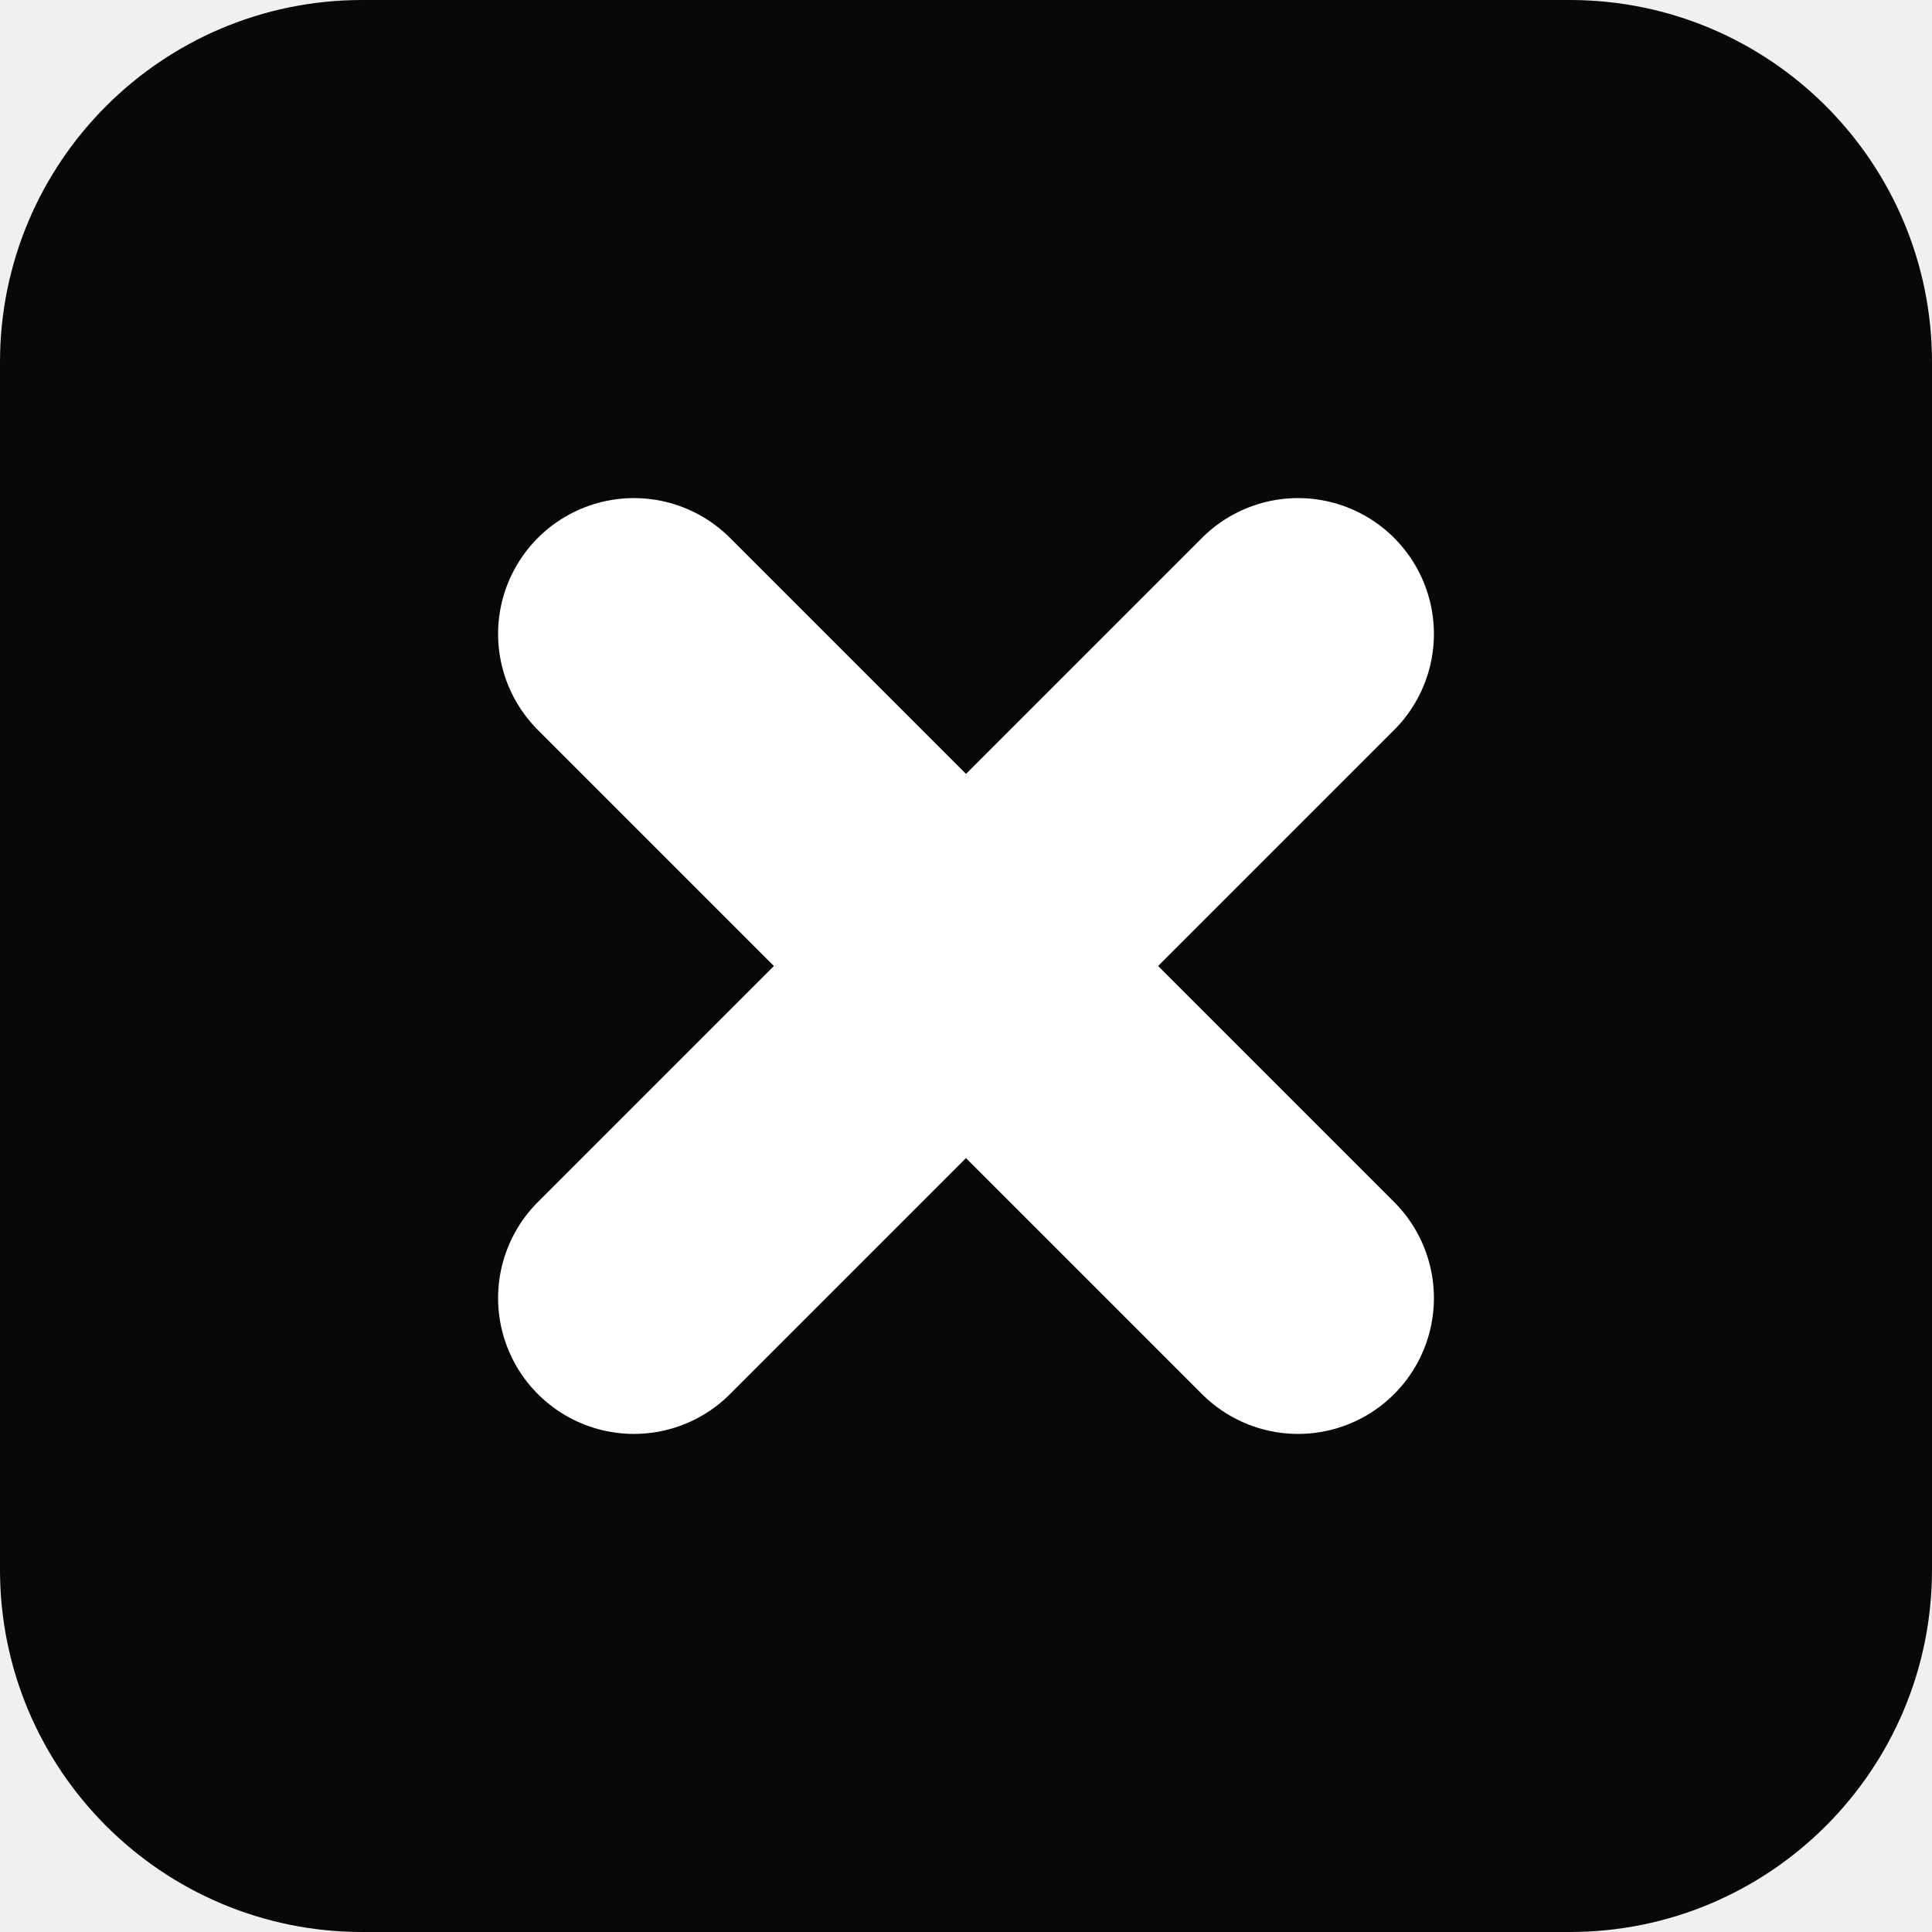
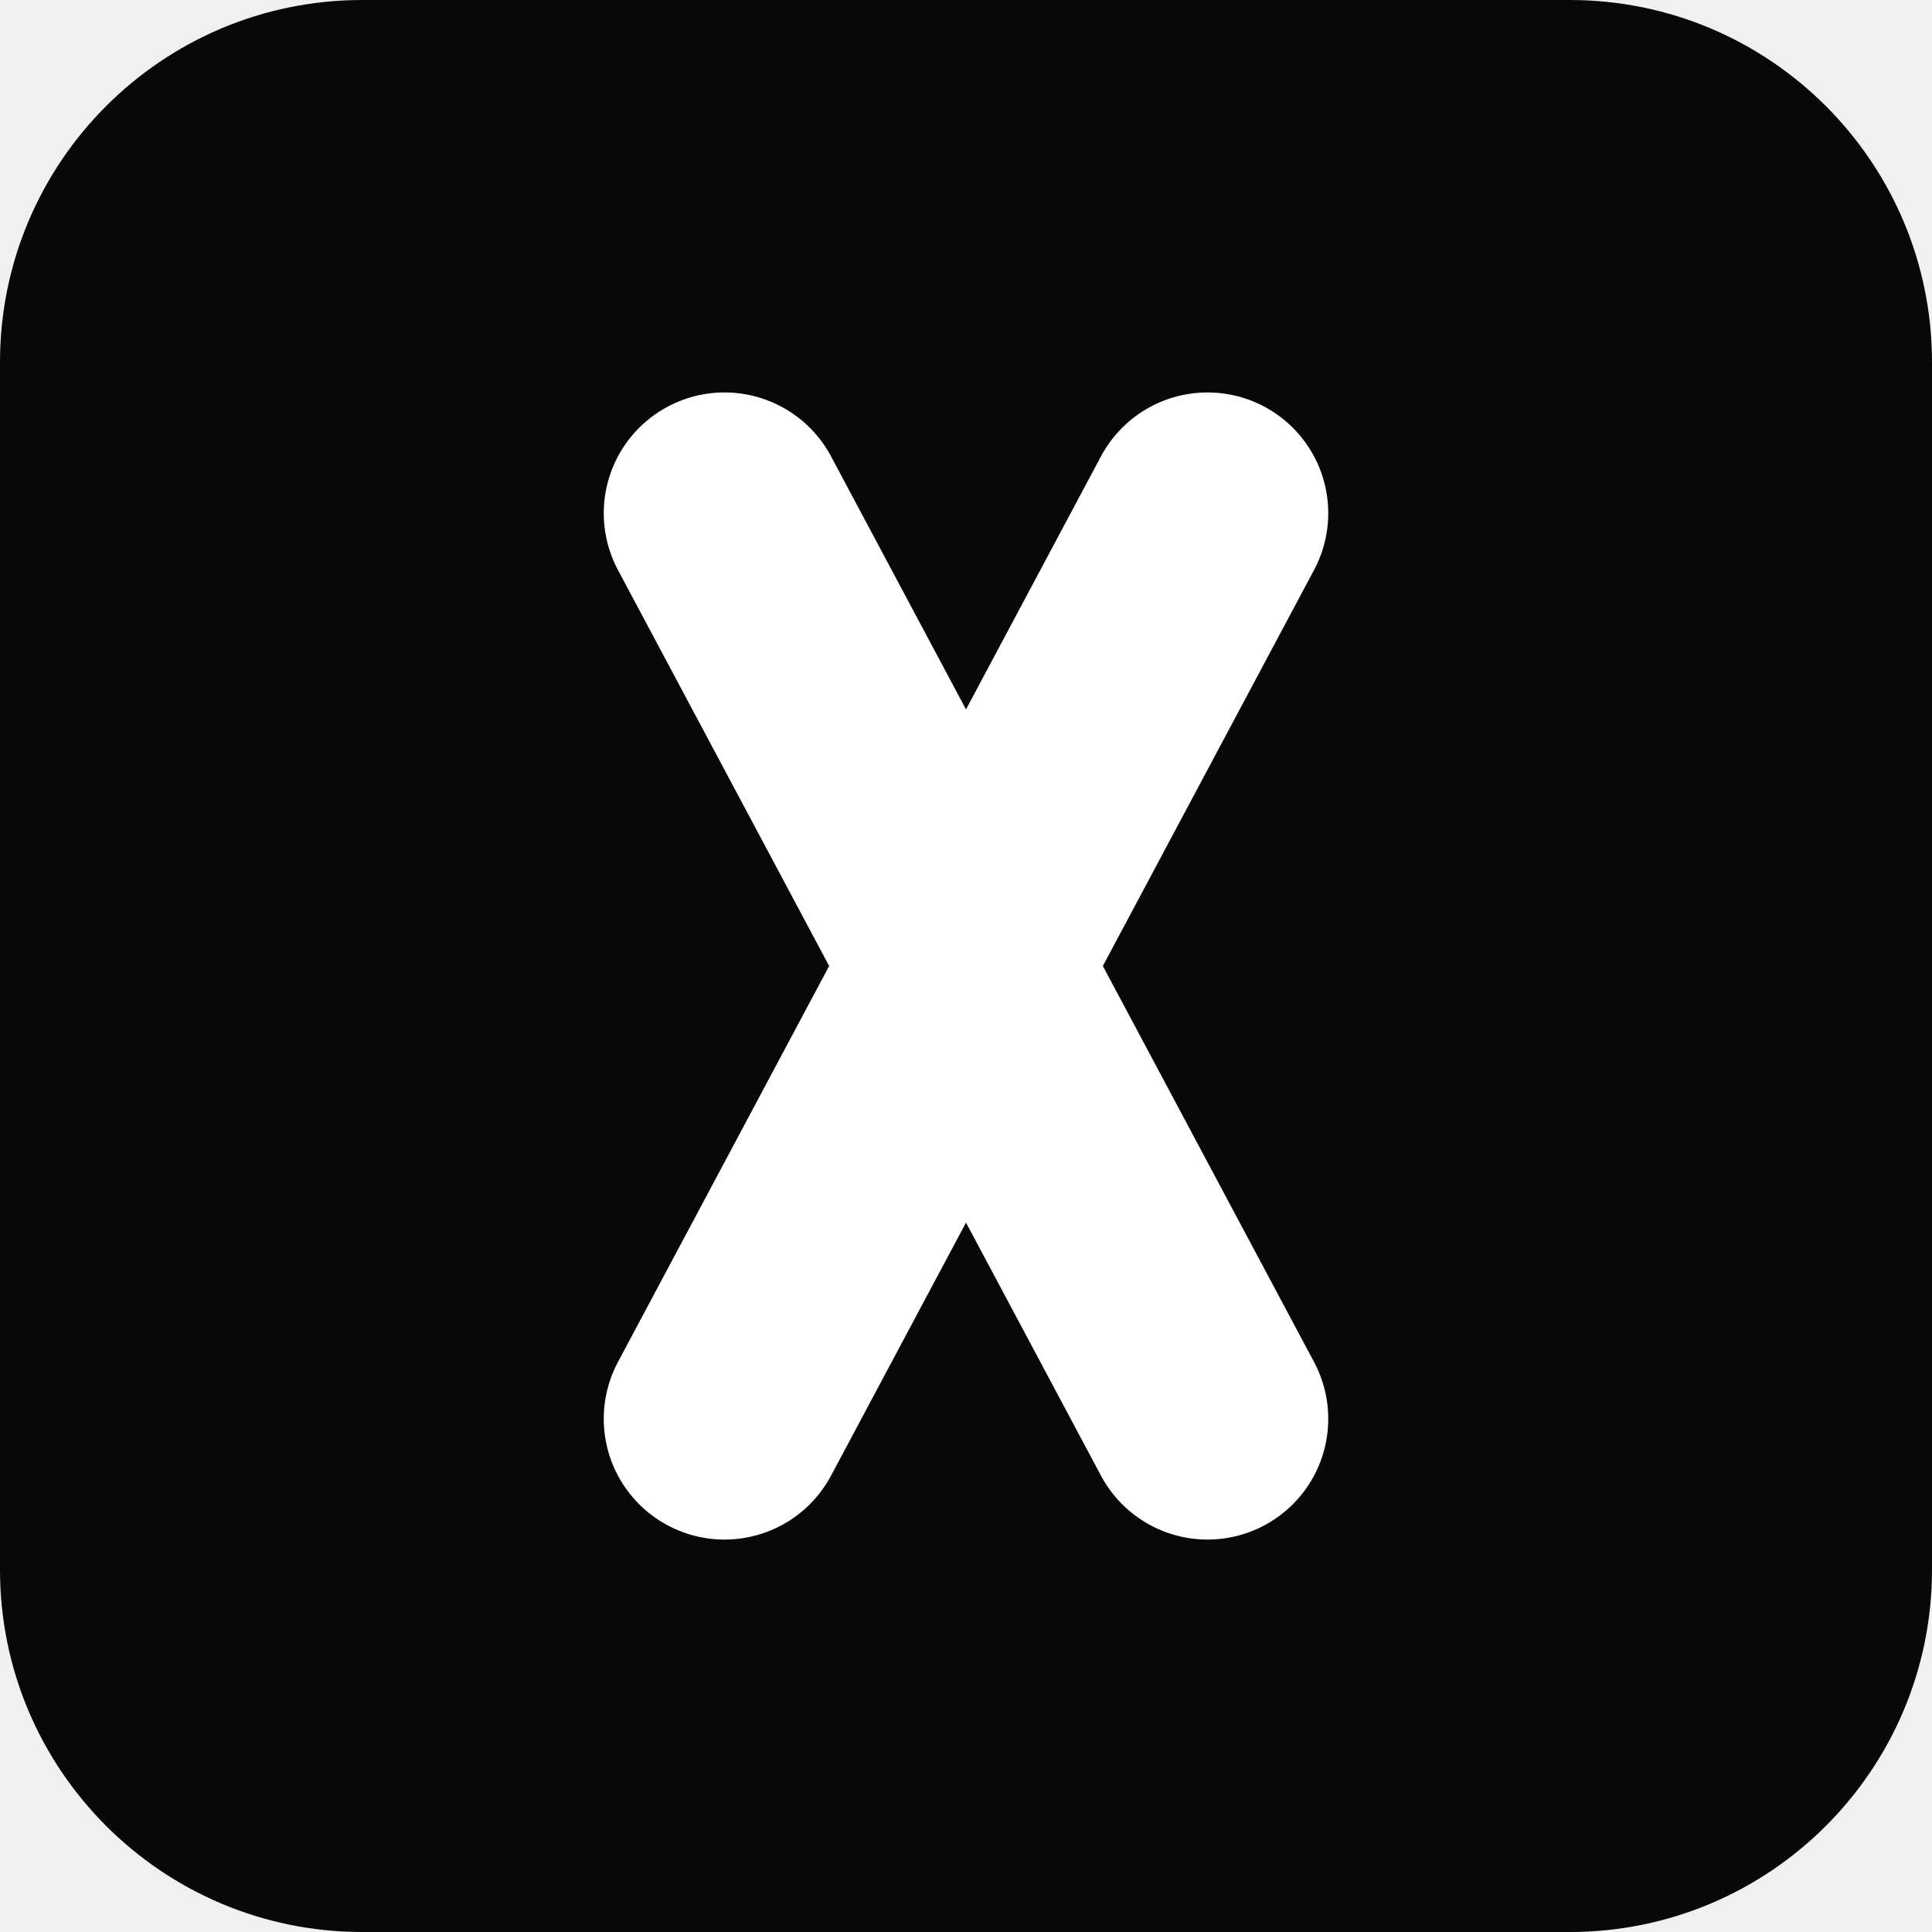
<svg xmlns="http://www.w3.org/2000/svg" viewBox="0 0 64 64" width="64" height="64">
  <rect width="64" height="64" rx="12" fill="#080808" />
-   <g fill="none" stroke="#ffffff" stroke-width="9" stroke-linecap="round">
-     <path d="M21 21 L43 43" />
-     <path d="M43 21 L21 43" />
+   <g fill="none" stroke="#ffffff" stroke-width="8" stroke-linecap="round">
+     <path d="M24 17 L40 47" />
+     <path d="M40 17 L24 47" />
  </g>
</svg>
